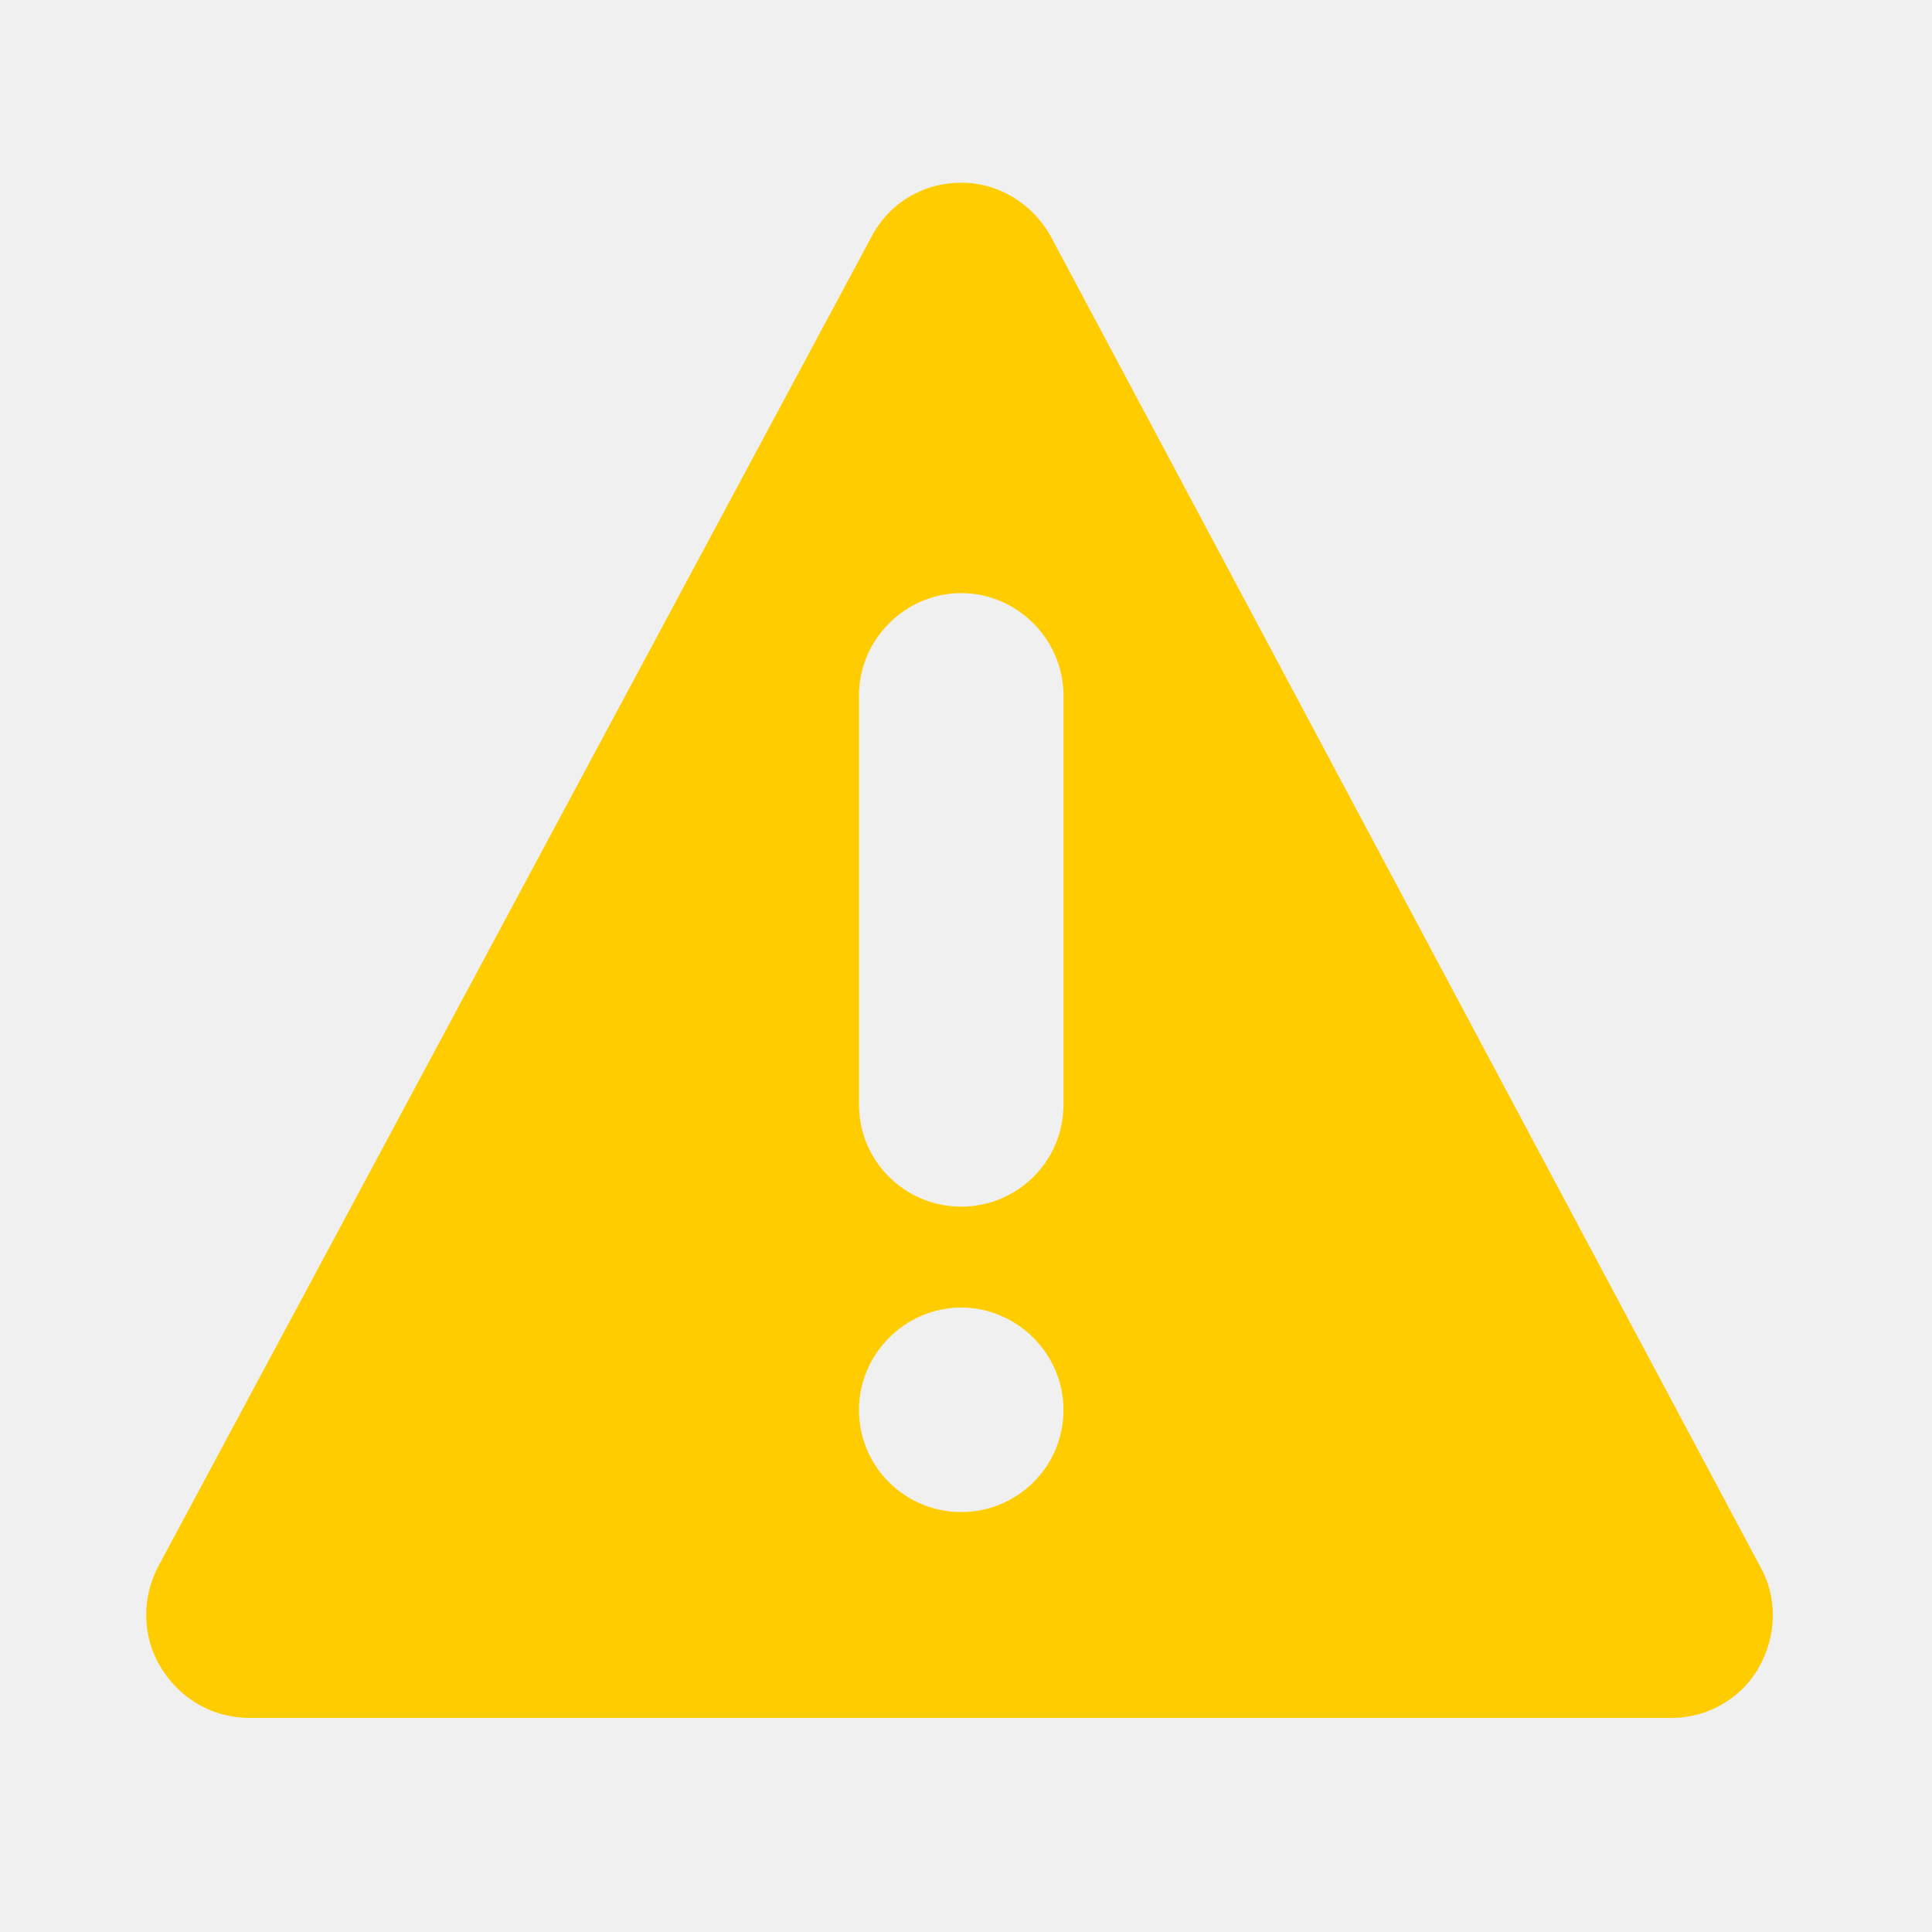
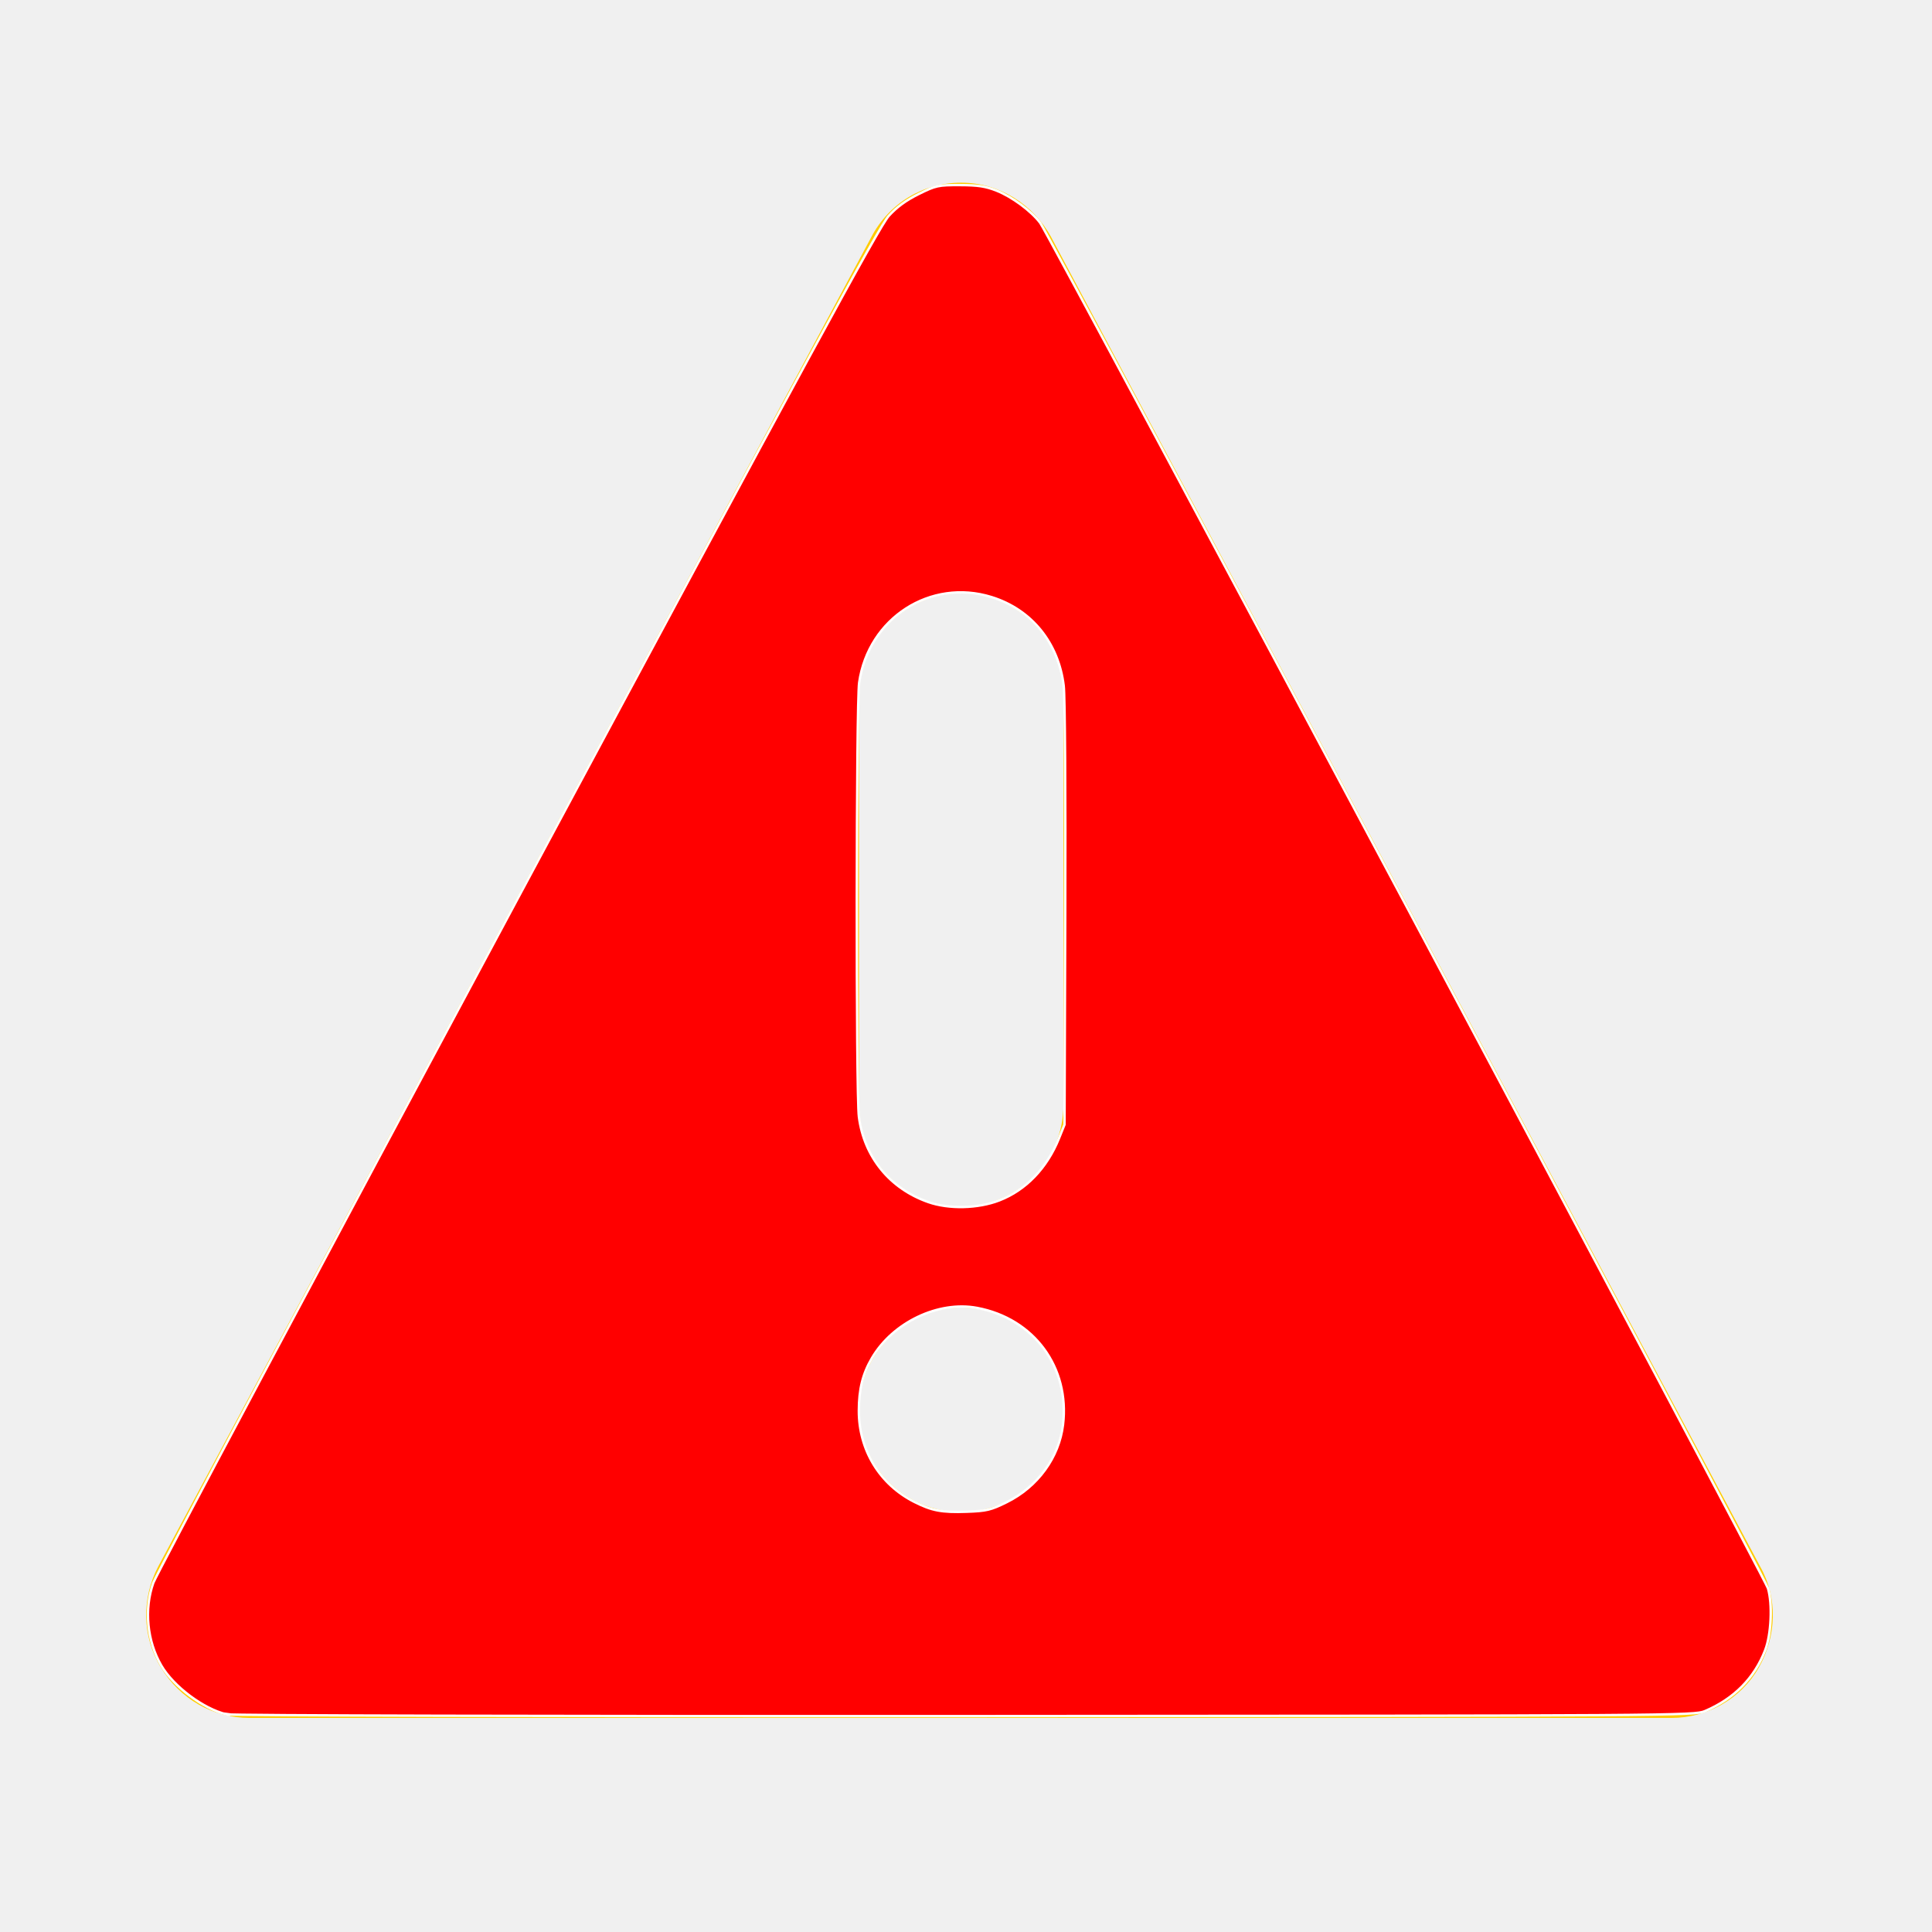
<svg xmlns="http://www.w3.org/2000/svg" version="1.1" id="Capa_1" x="0px" y="0px" viewBox="28 -43 141.7 141.7" style="enable-background:new 28 -43 141.7 141.7;" xml:space="preserve">
-   <style type="text/css">
+   <defs id="defs13" />
+   <style type="text/css" id="style2">
	.st0{fill:#FFCC00;}
</style>
-   <g>
-     <g>
-       <path class="st0" d="M157.1,71.9l-52-97.5c-1.3-2.4-3.8-4-6.6-4c-2.8,0-5.3,1.5-6.6,4L39.6,71.9c-1.2,2.3-1.2,5.1,0.2,7.4    c1.4,2.3,3.8,3.7,6.5,3.7h104.3c2.6,0,5.1-1.4,6.4-3.7C158.3,77,158.4,74.2,157.1,71.9L157.1,71.9z M98.5,67.9    c-4.1,0-7.5-3.3-7.5-7.5c0-4.1,3.4-7.5,7.5-7.5c4.1,0,7.5,3.4,7.5,7.5C106,64.6,102.6,67.9,98.5,67.9L98.5,67.9z M106,38    c0,4.2-3.4,7.5-7.5,7.5c-4.1,0-7.5-3.3-7.5-7.5V8c0-4.1,3.4-7.5,7.5-7.5c4.1,0,7.5,3.4,7.5,7.5V38z M106,38" />
+   <g id="g8">
+     <g id="g6">
+       <path class="st0" d="M157.1,71.9l-52-97.5c-1.3-2.4-3.8-4-6.6-4c-2.8,0-5.3,1.5-6.6,4L39.6,71.9c-1.2,2.3-1.2,5.1,0.2,7.4    c1.4,2.3,3.8,3.7,6.5,3.7h104.3c2.6,0,5.1-1.4,6.4-3.7C158.3,77,158.4,74.2,157.1,71.9L157.1,71.9z M98.5,67.9    c-4.1,0-7.5-3.3-7.5-7.5c0-4.1,3.4-7.5,7.5-7.5c4.1,0,7.5,3.4,7.5,7.5C106,64.6,102.6,67.9,98.5,67.9L98.5,67.9z M106,38    c0,4.2-3.4,7.5-7.5,7.5c-4.1,0-7.5-3.3-7.5-7.5V8c0-4.1,3.4-7.5,7.5-7.5c4.1,0,7.5,3.4,7.5,7.5V38z M106,38" id="path4" />
    </g>
  </g>
+   <path style="fill:#ff0000;stroke:#ffffff;stroke-width:0.177" d="m 16.61,125.736 c -1.692,-0.401 -3.878,-2.037 -4.779,-3.576 -1.044,-1.784 -1.272,-4.131 -0.59,-6.063 0.215,-0.608 12.247,-23.203 26.739,-50.212 21.15,-39.418 26.517,-49.292 27.202,-50.048 0.591,-0.652 1.266,-1.145 2.194,-1.604 1.271,-0.628 1.428,-0.662 3.024,-0.657 1.333,0.004 1.895,0.09 2.697,0.409 1.134,0.452 2.518,1.474 3.193,2.359 0.654,0.857 53.133,99.319 53.38,100.152 0.338,1.139 0.239,3.372 -0.2,4.516 -0.793,2.067 -2.28,3.575 -4.426,4.488 -0.775,0.33 -2.003,0.338 -54.283,0.365 -30.695,0.015 -53.772,-0.04 -54.152,-0.13 z m 57.225,-15.561 c 2.273,-1.124 3.841,-3.278 4.13,-5.676 0.507,-4.214 -2.131,-7.796 -6.314,-8.574 -2.835,-0.527 -6.167,1.065 -7.699,3.679 -0.678,1.158 -0.959,2.285 -0.961,3.866 -0.004,2.879 1.526,5.395 4.062,6.68 1.289,0.653 2.014,0.79 3.845,0.726 1.465,-0.051 1.771,-0.124 2.936,-0.7 z M 73.29,88.041 c 1.943,-0.749 3.495,-2.361 4.378,-4.547 l 0.408,-1.011 0.052,-15.415 c 0.03,-8.781 -0.018,-15.998 -0.112,-16.771 -0.382,-3.16 -2.362,-5.594 -5.29,-6.504 -4.482,-1.393 -9.028,1.541 -9.711,6.267 -0.22,1.524 -0.238,30.157 -0.02,31.849 0.381,2.952 2.266,5.267 5.097,6.257 1.509,0.528 3.639,0.477 5.197,-0.124 z" id="path935" transform="translate(28,-43)" />
</svg>
